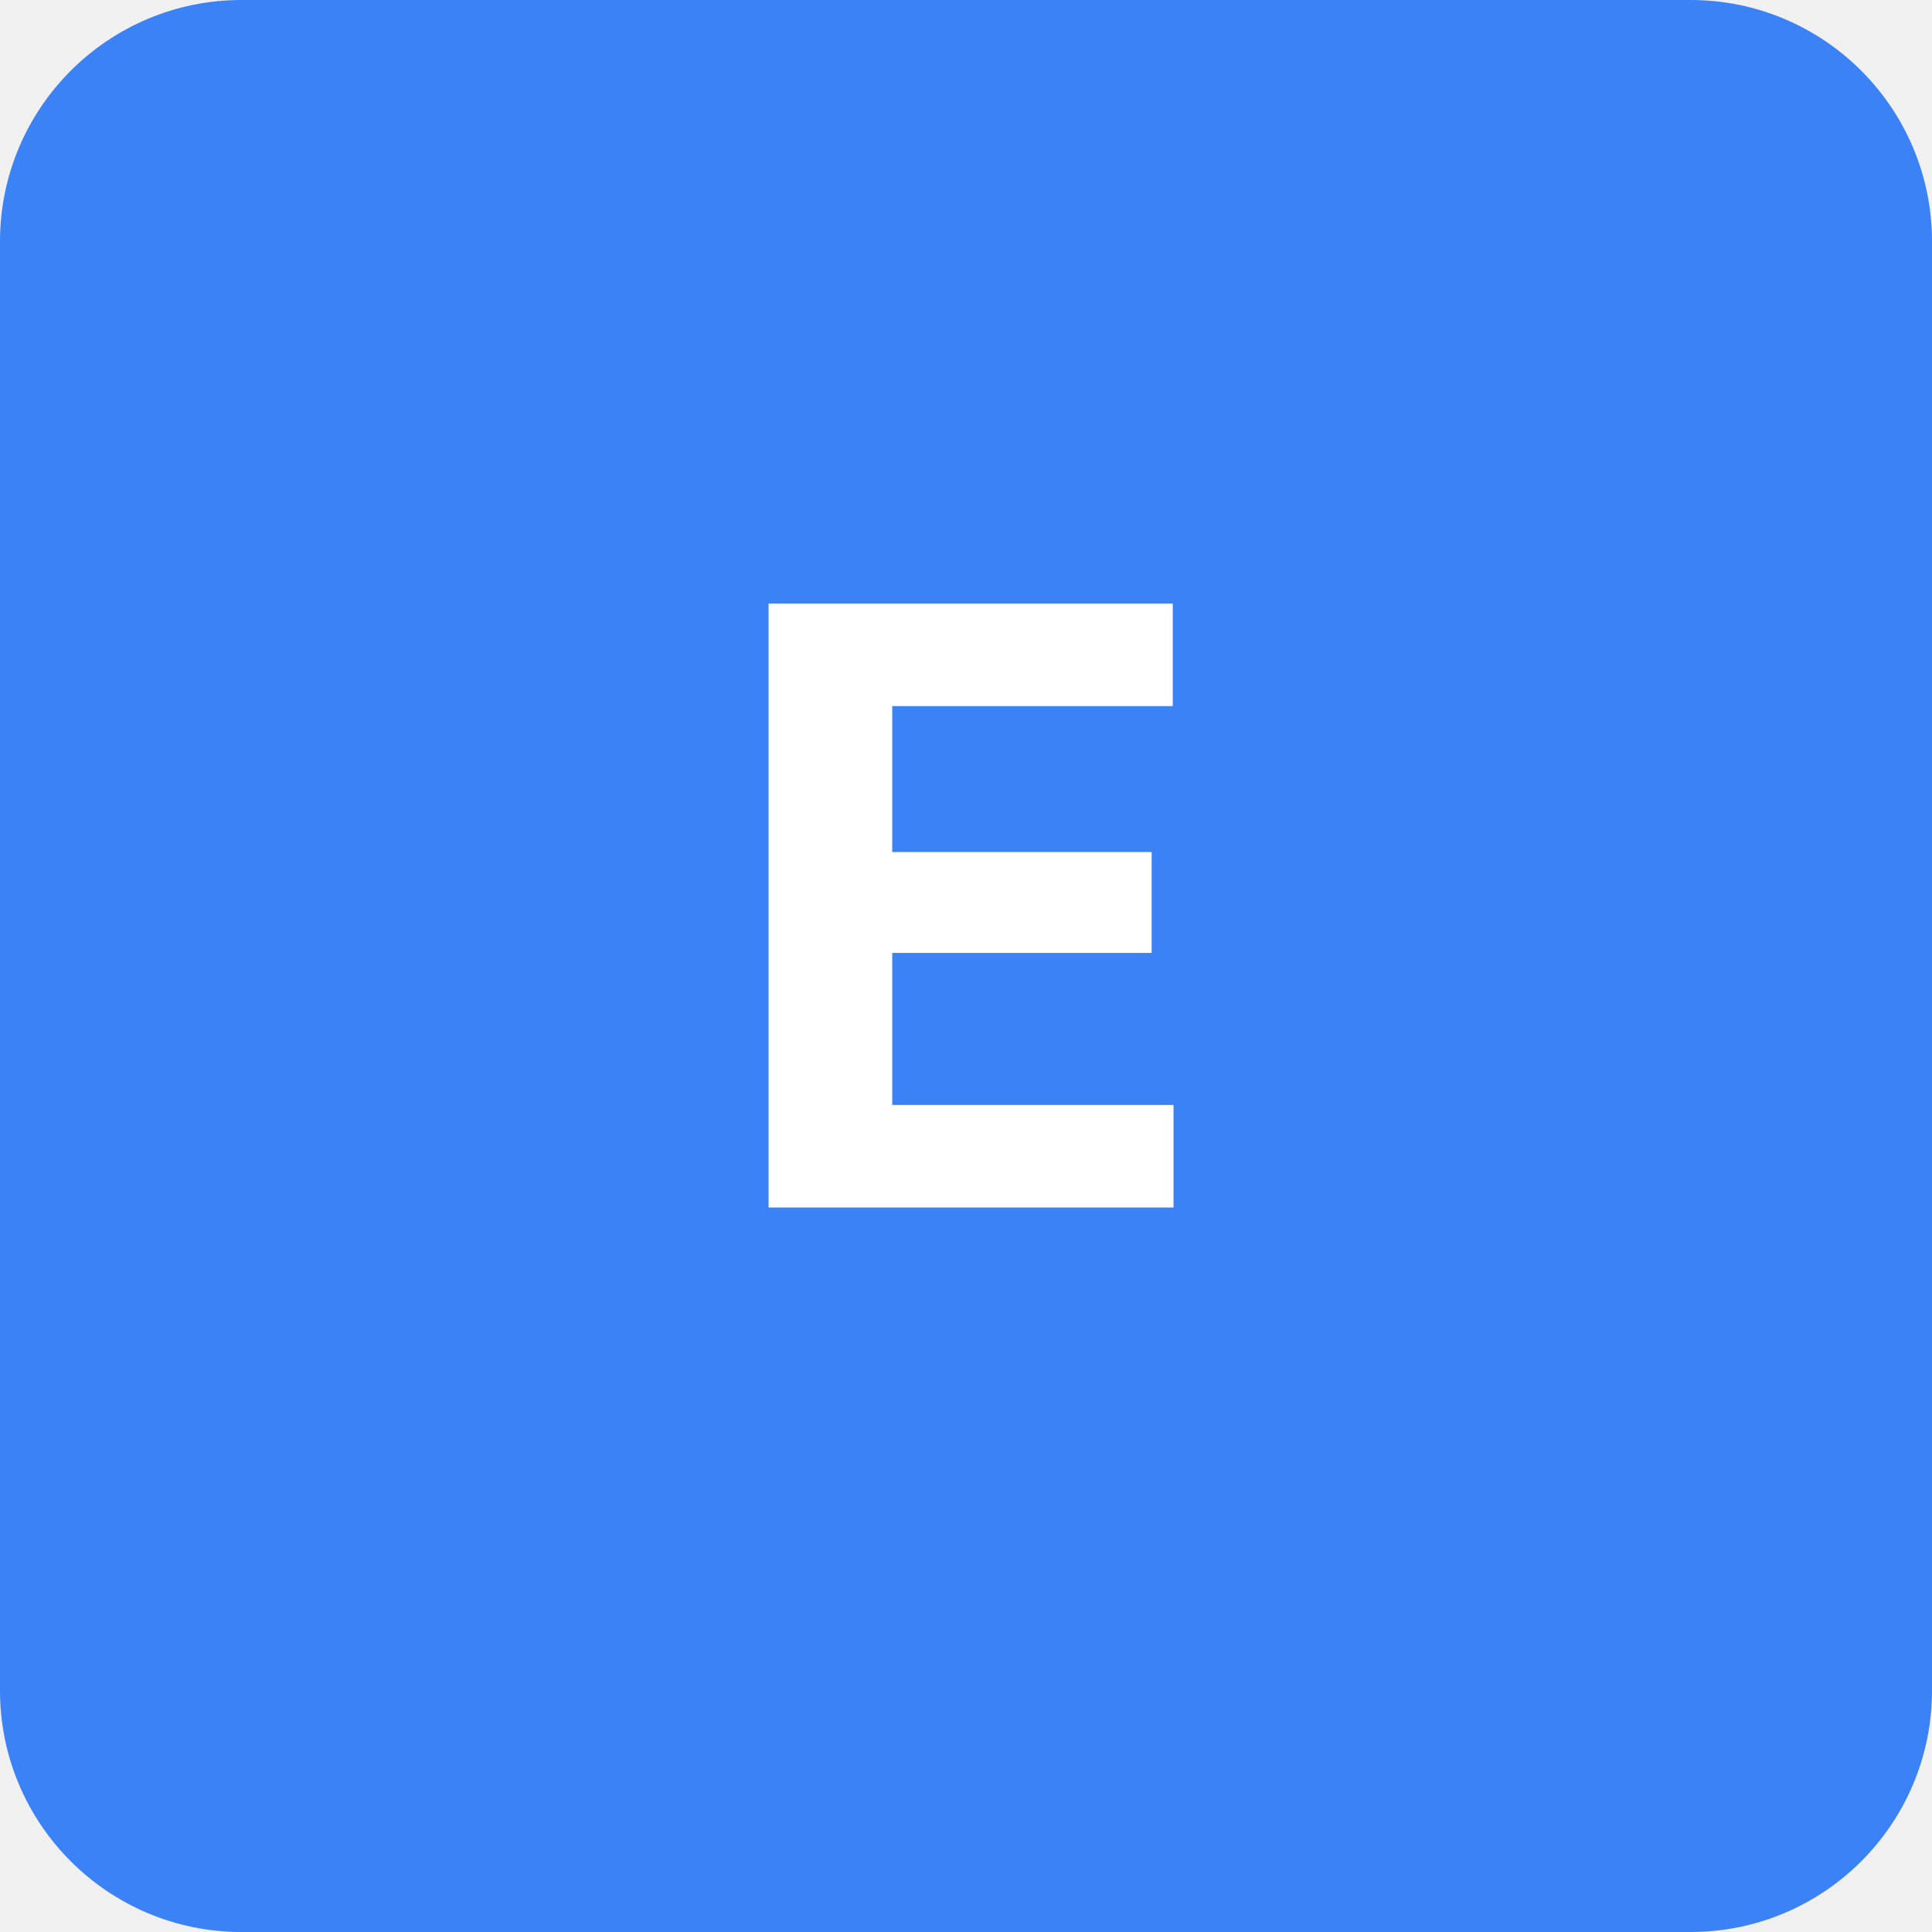
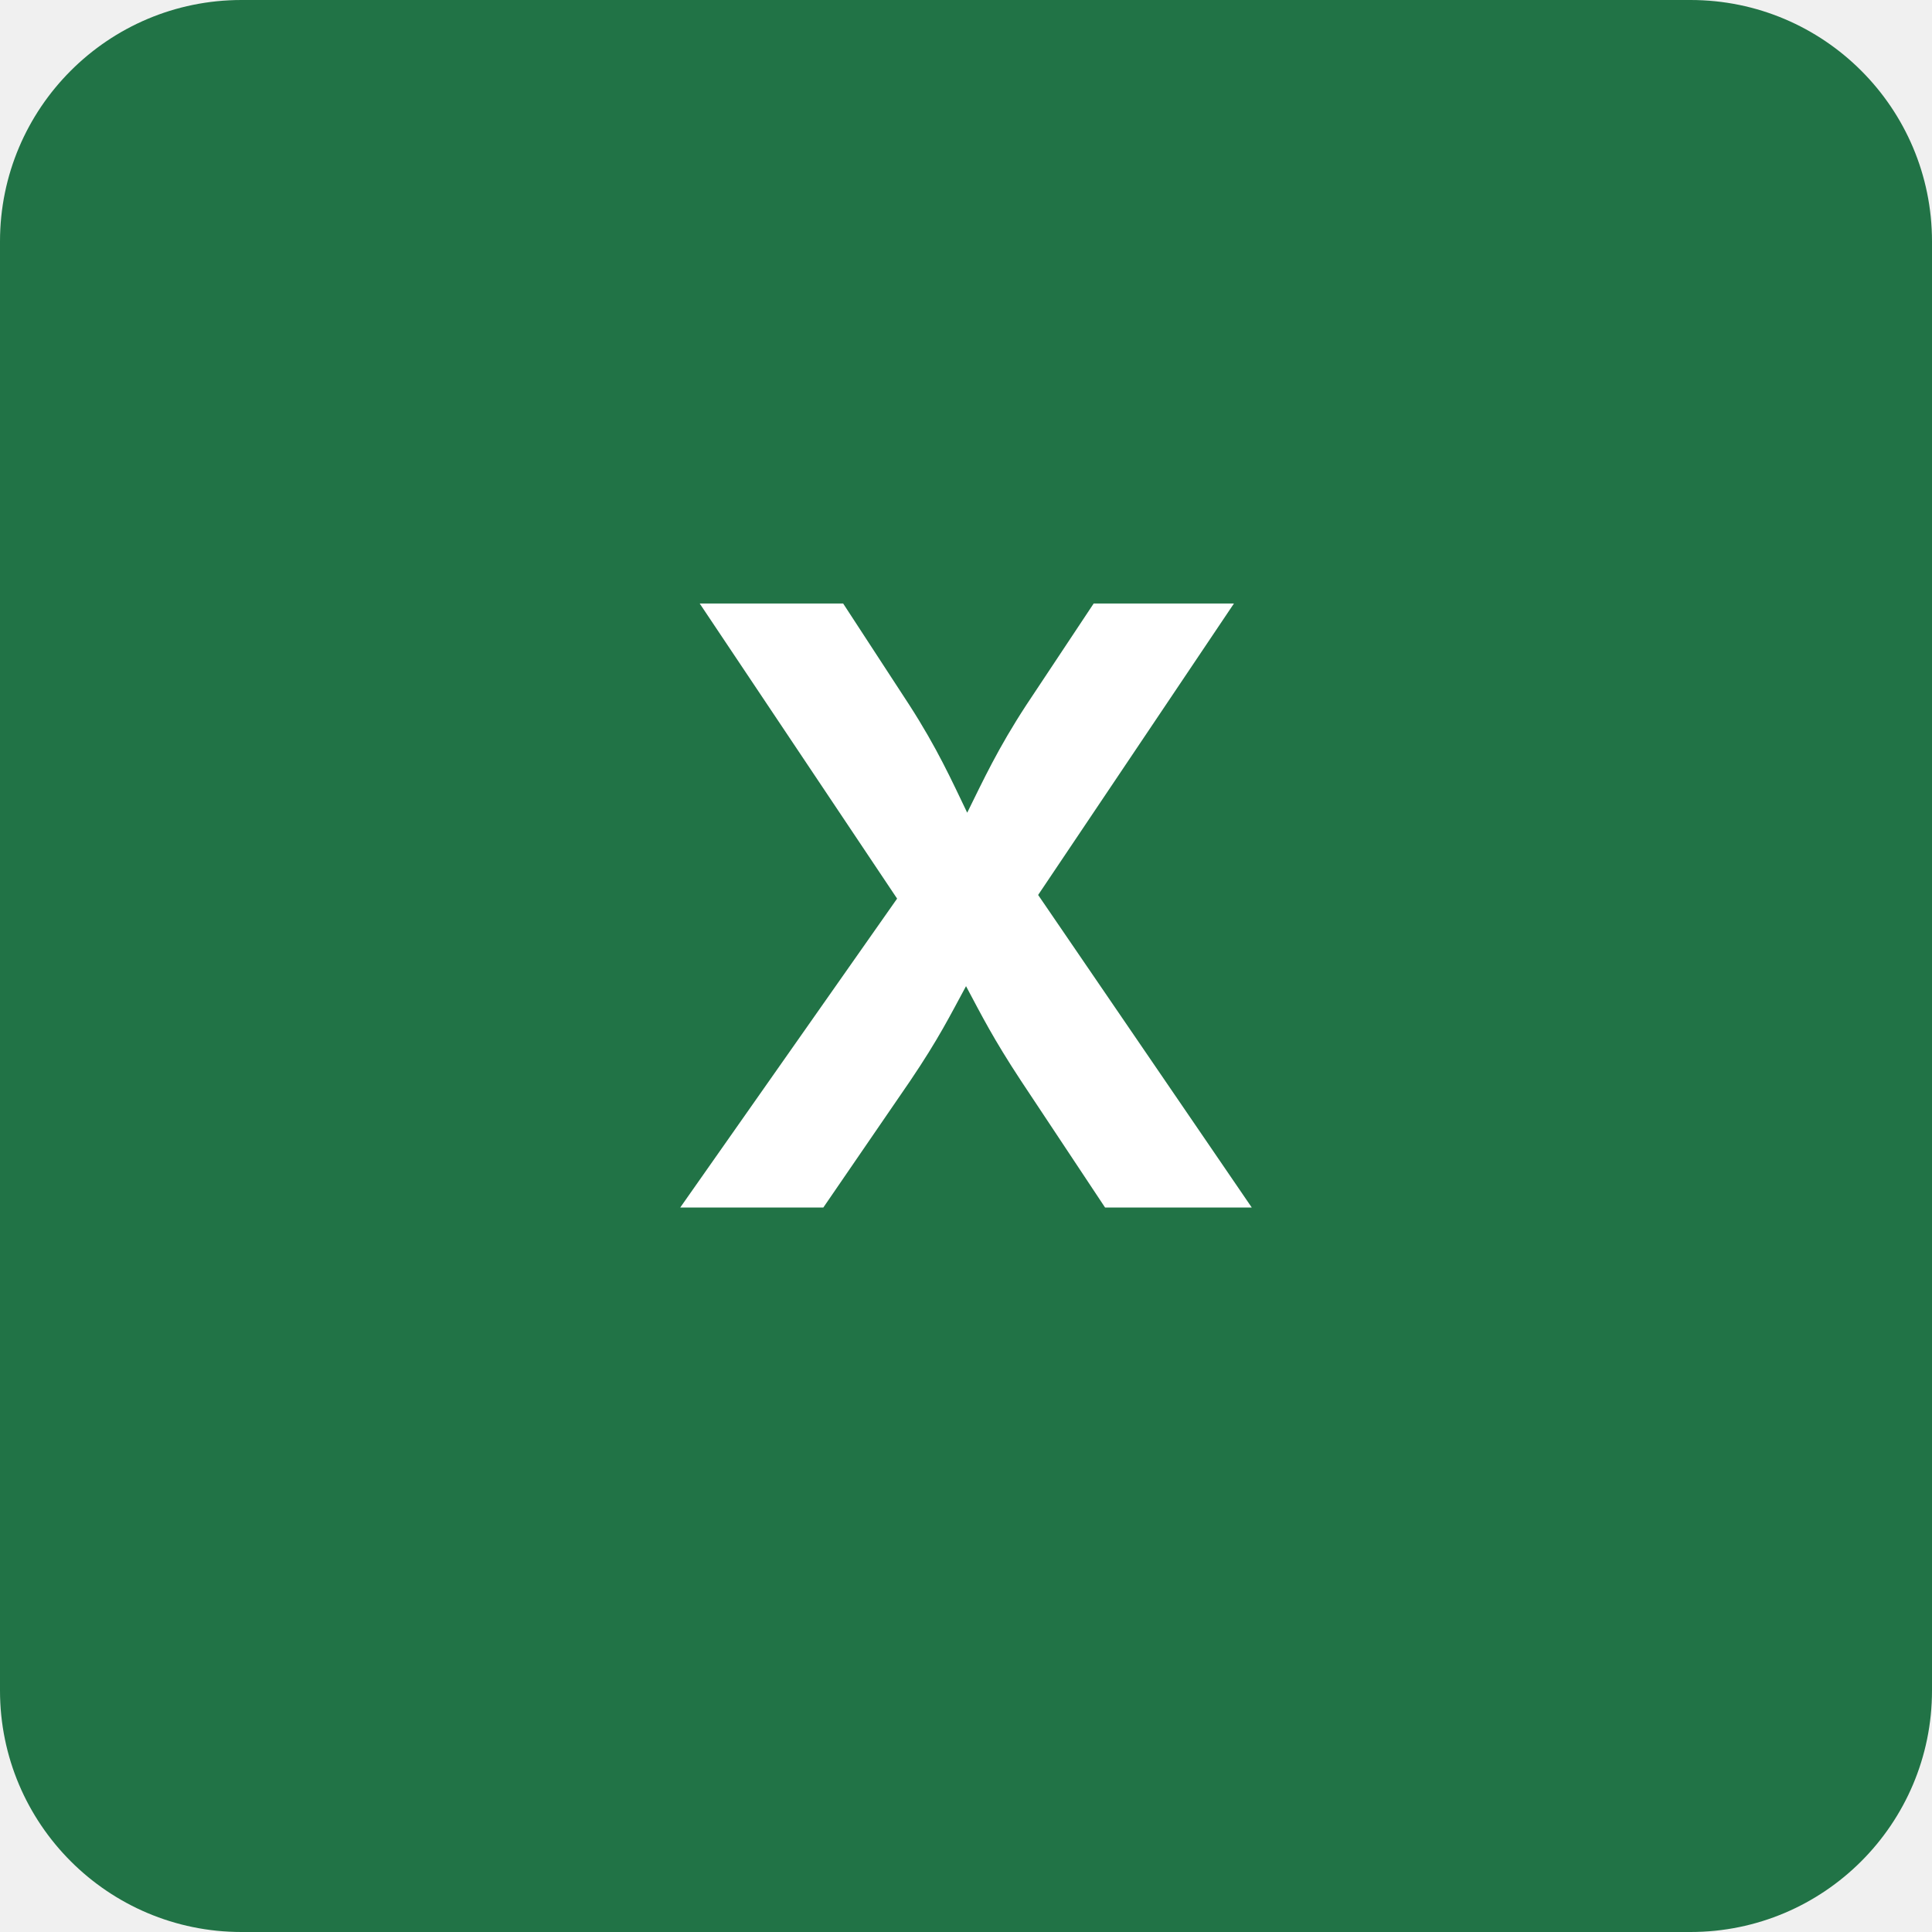
<svg xmlns="http://www.w3.org/2000/svg" width="512" height="512" viewBox="0 0 512 512">
-   <rect width="512" height="512" fill="#3b82f6" rx="64" />
-   <text x="256" y="320" font-family="system-ui, -apple-system, sans-serif" font-size="220" font-weight="bold" fill="white" text-anchor="middle">E</text>
+   <rect width="512" height="512" fill="#217346" rx="64" />
+   <text x="256" y="320" font-family="system-ui, -apple-system, sans-serif" font-size="220" font-weight="bold" fill="white" text-anchor="middle">X</text>
</svg>
